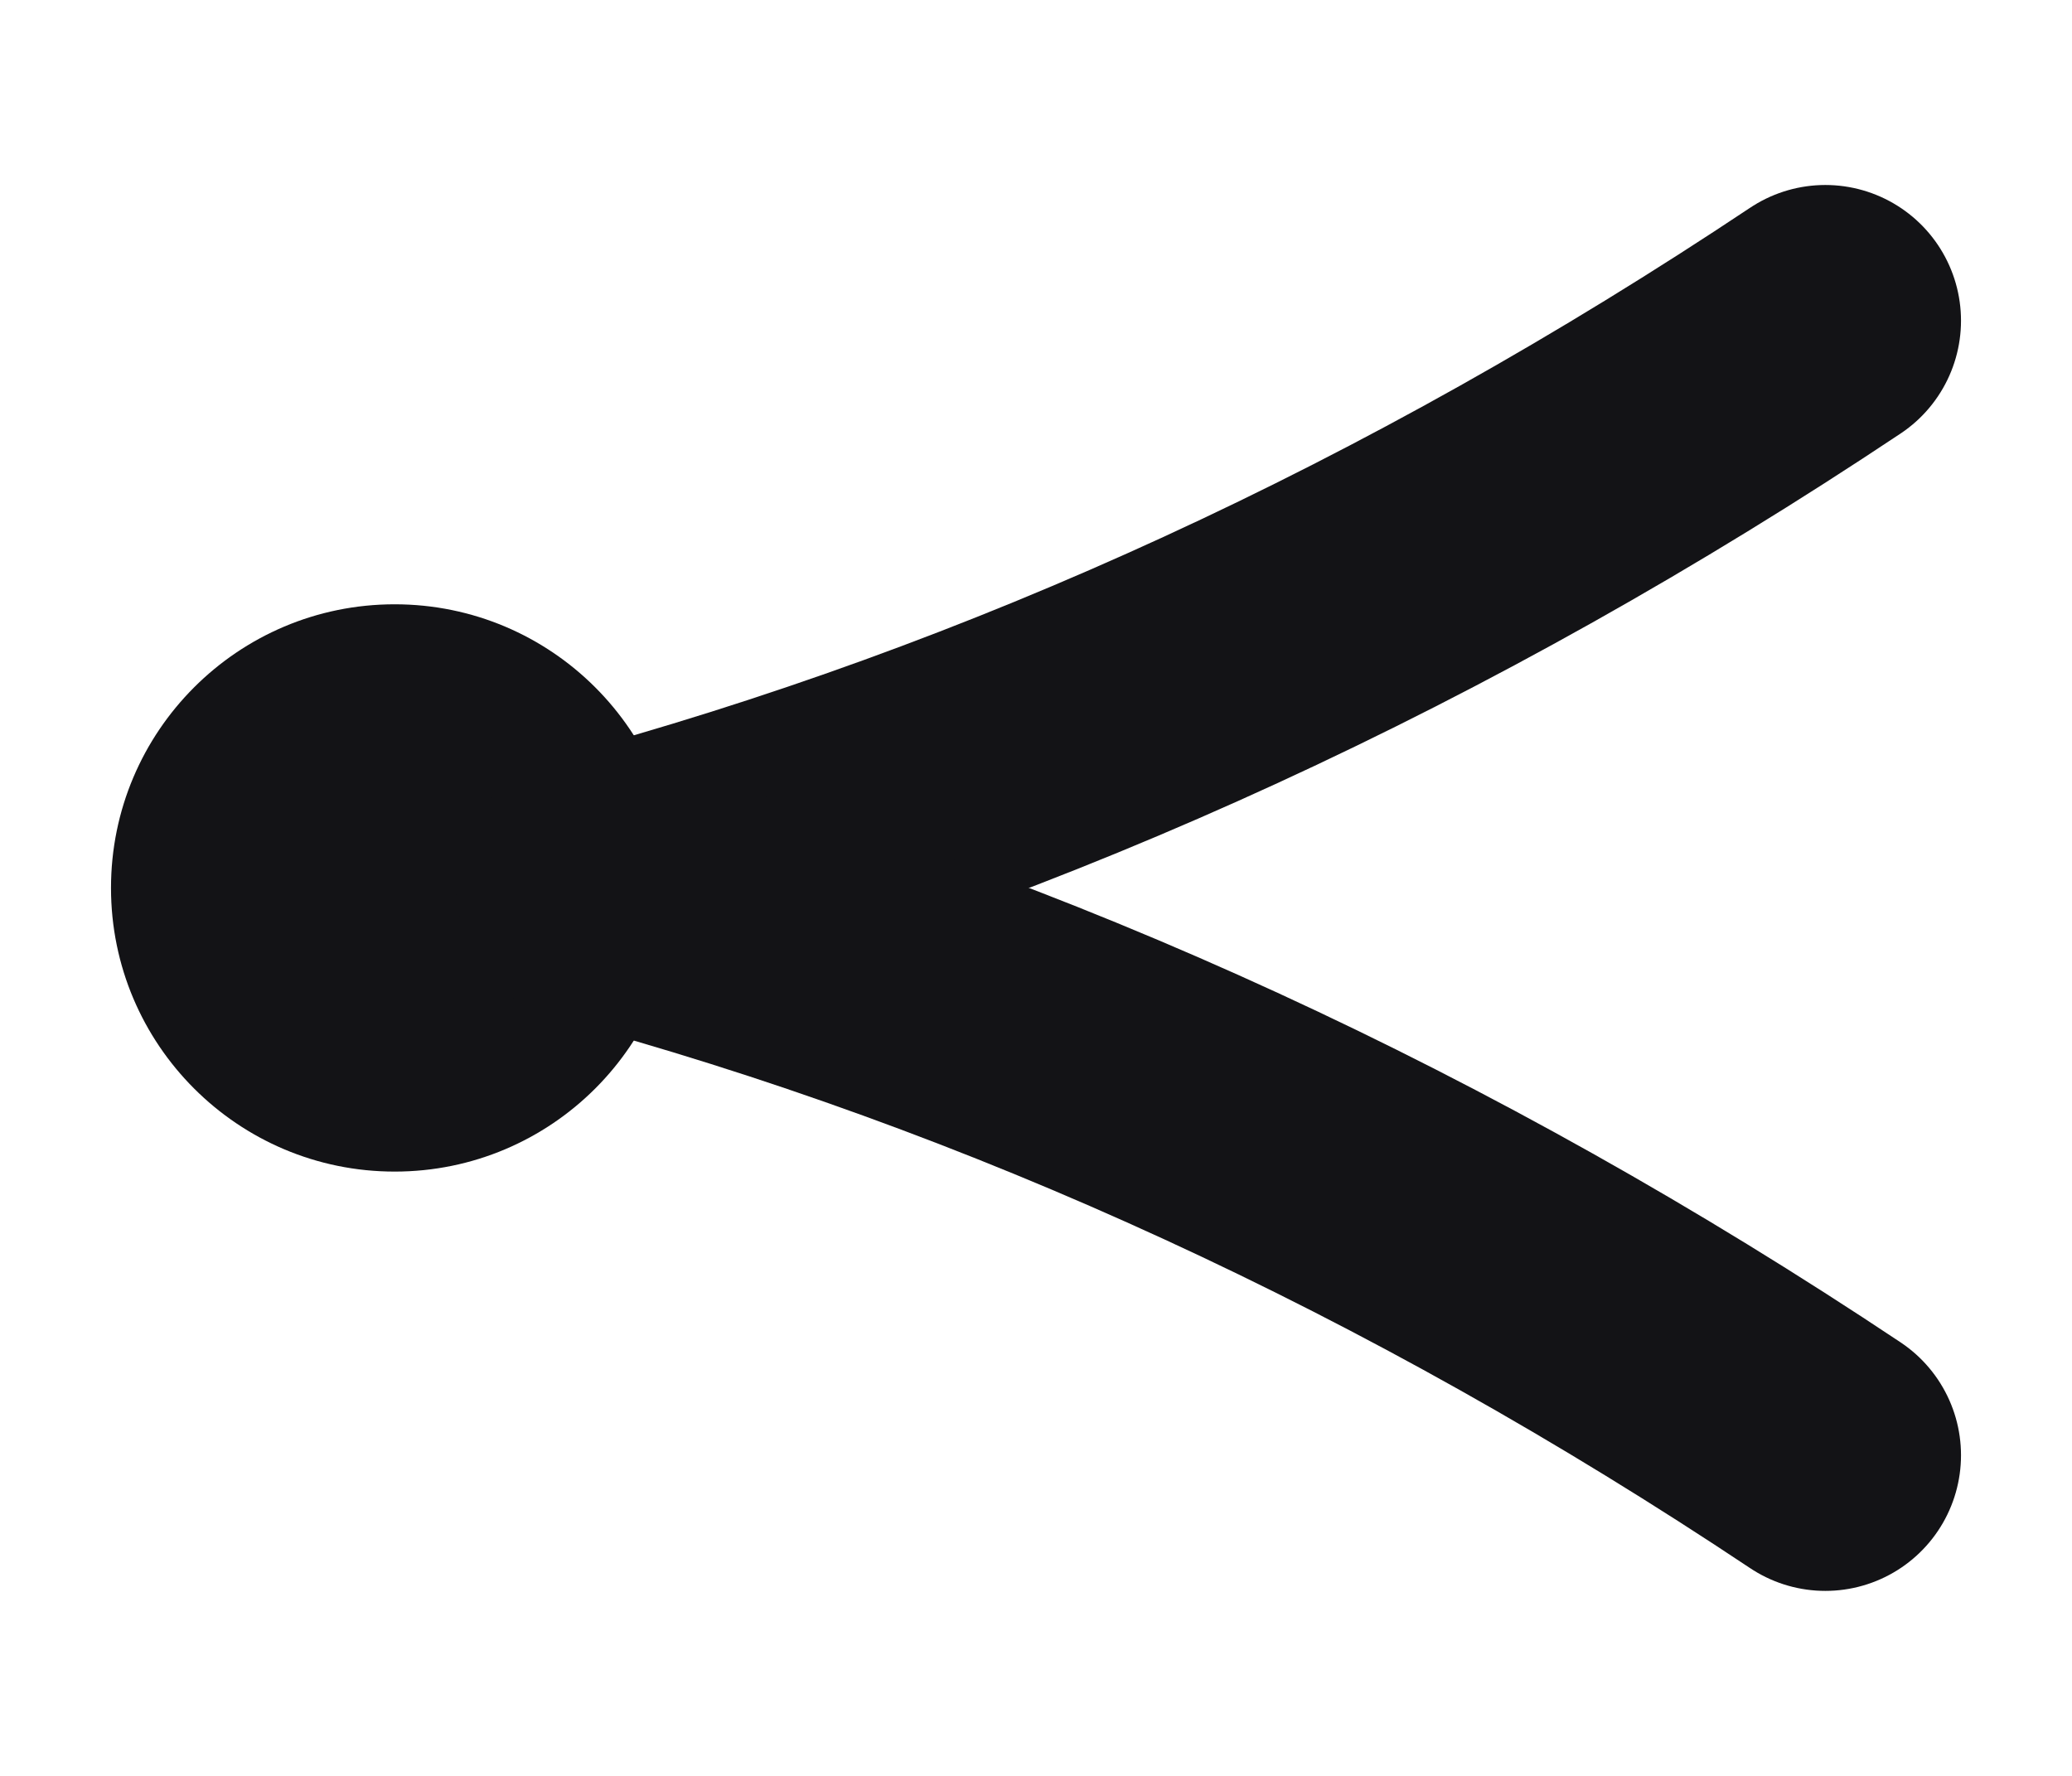
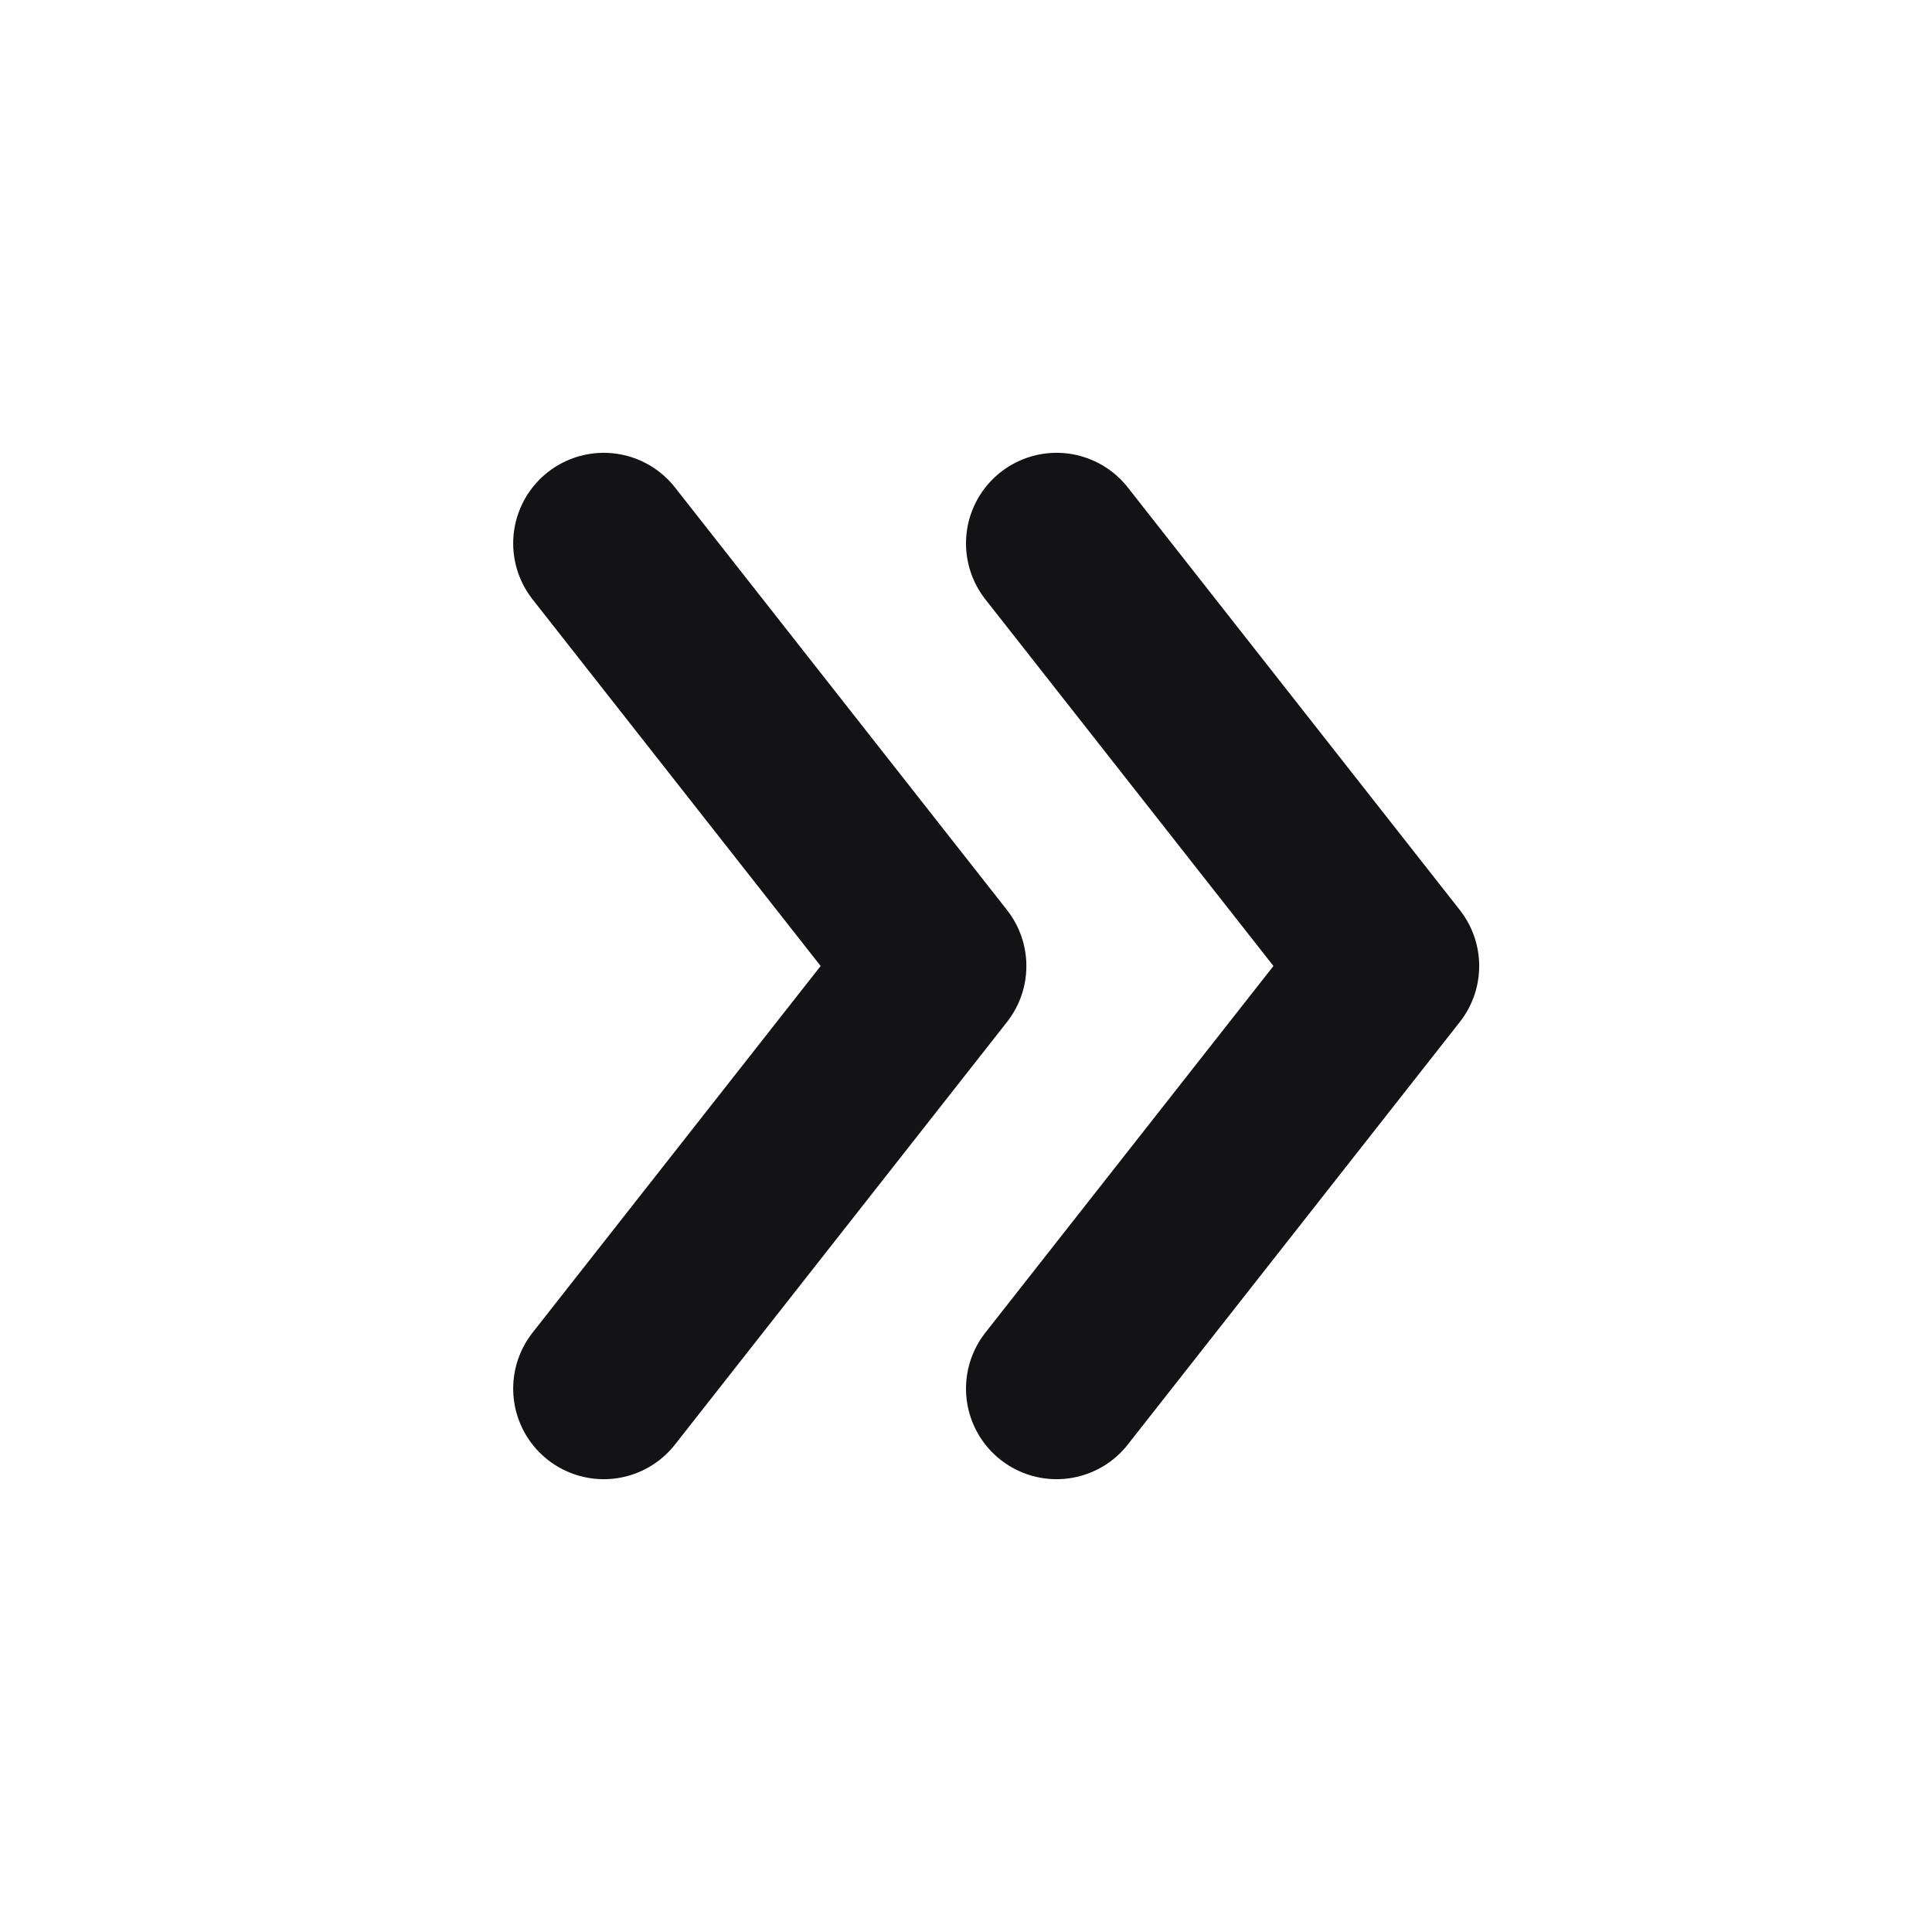
- <svg xmlns="http://www.w3.org/2000/svg" viewBox="6 14 84 72" width="84" height="72">
-   <circle cx="22" cy="50" r="11.5" fill="#131316" />
-   <path d="M30 50 Q56 43 80 27" fill="none" stroke="#131316" stroke-width="11" stroke-linecap="round" />
-   <path d="M30 50 Q56 57 80 73" fill="none" stroke="#131316" stroke-width="11" stroke-linecap="round" />
+ <svg xmlns="http://www.w3.org/2000/svg" viewBox="0 0 32 32" width="32" height="32" fill="none" stroke="#131316" stroke-width="3" stroke-linecap="round" stroke-linejoin="round">
+   <path d="M10 9 L15.5 16 L10 23" />
+   <path d="M17.5 9 L23 16 L17.5 23" />
</svg>
